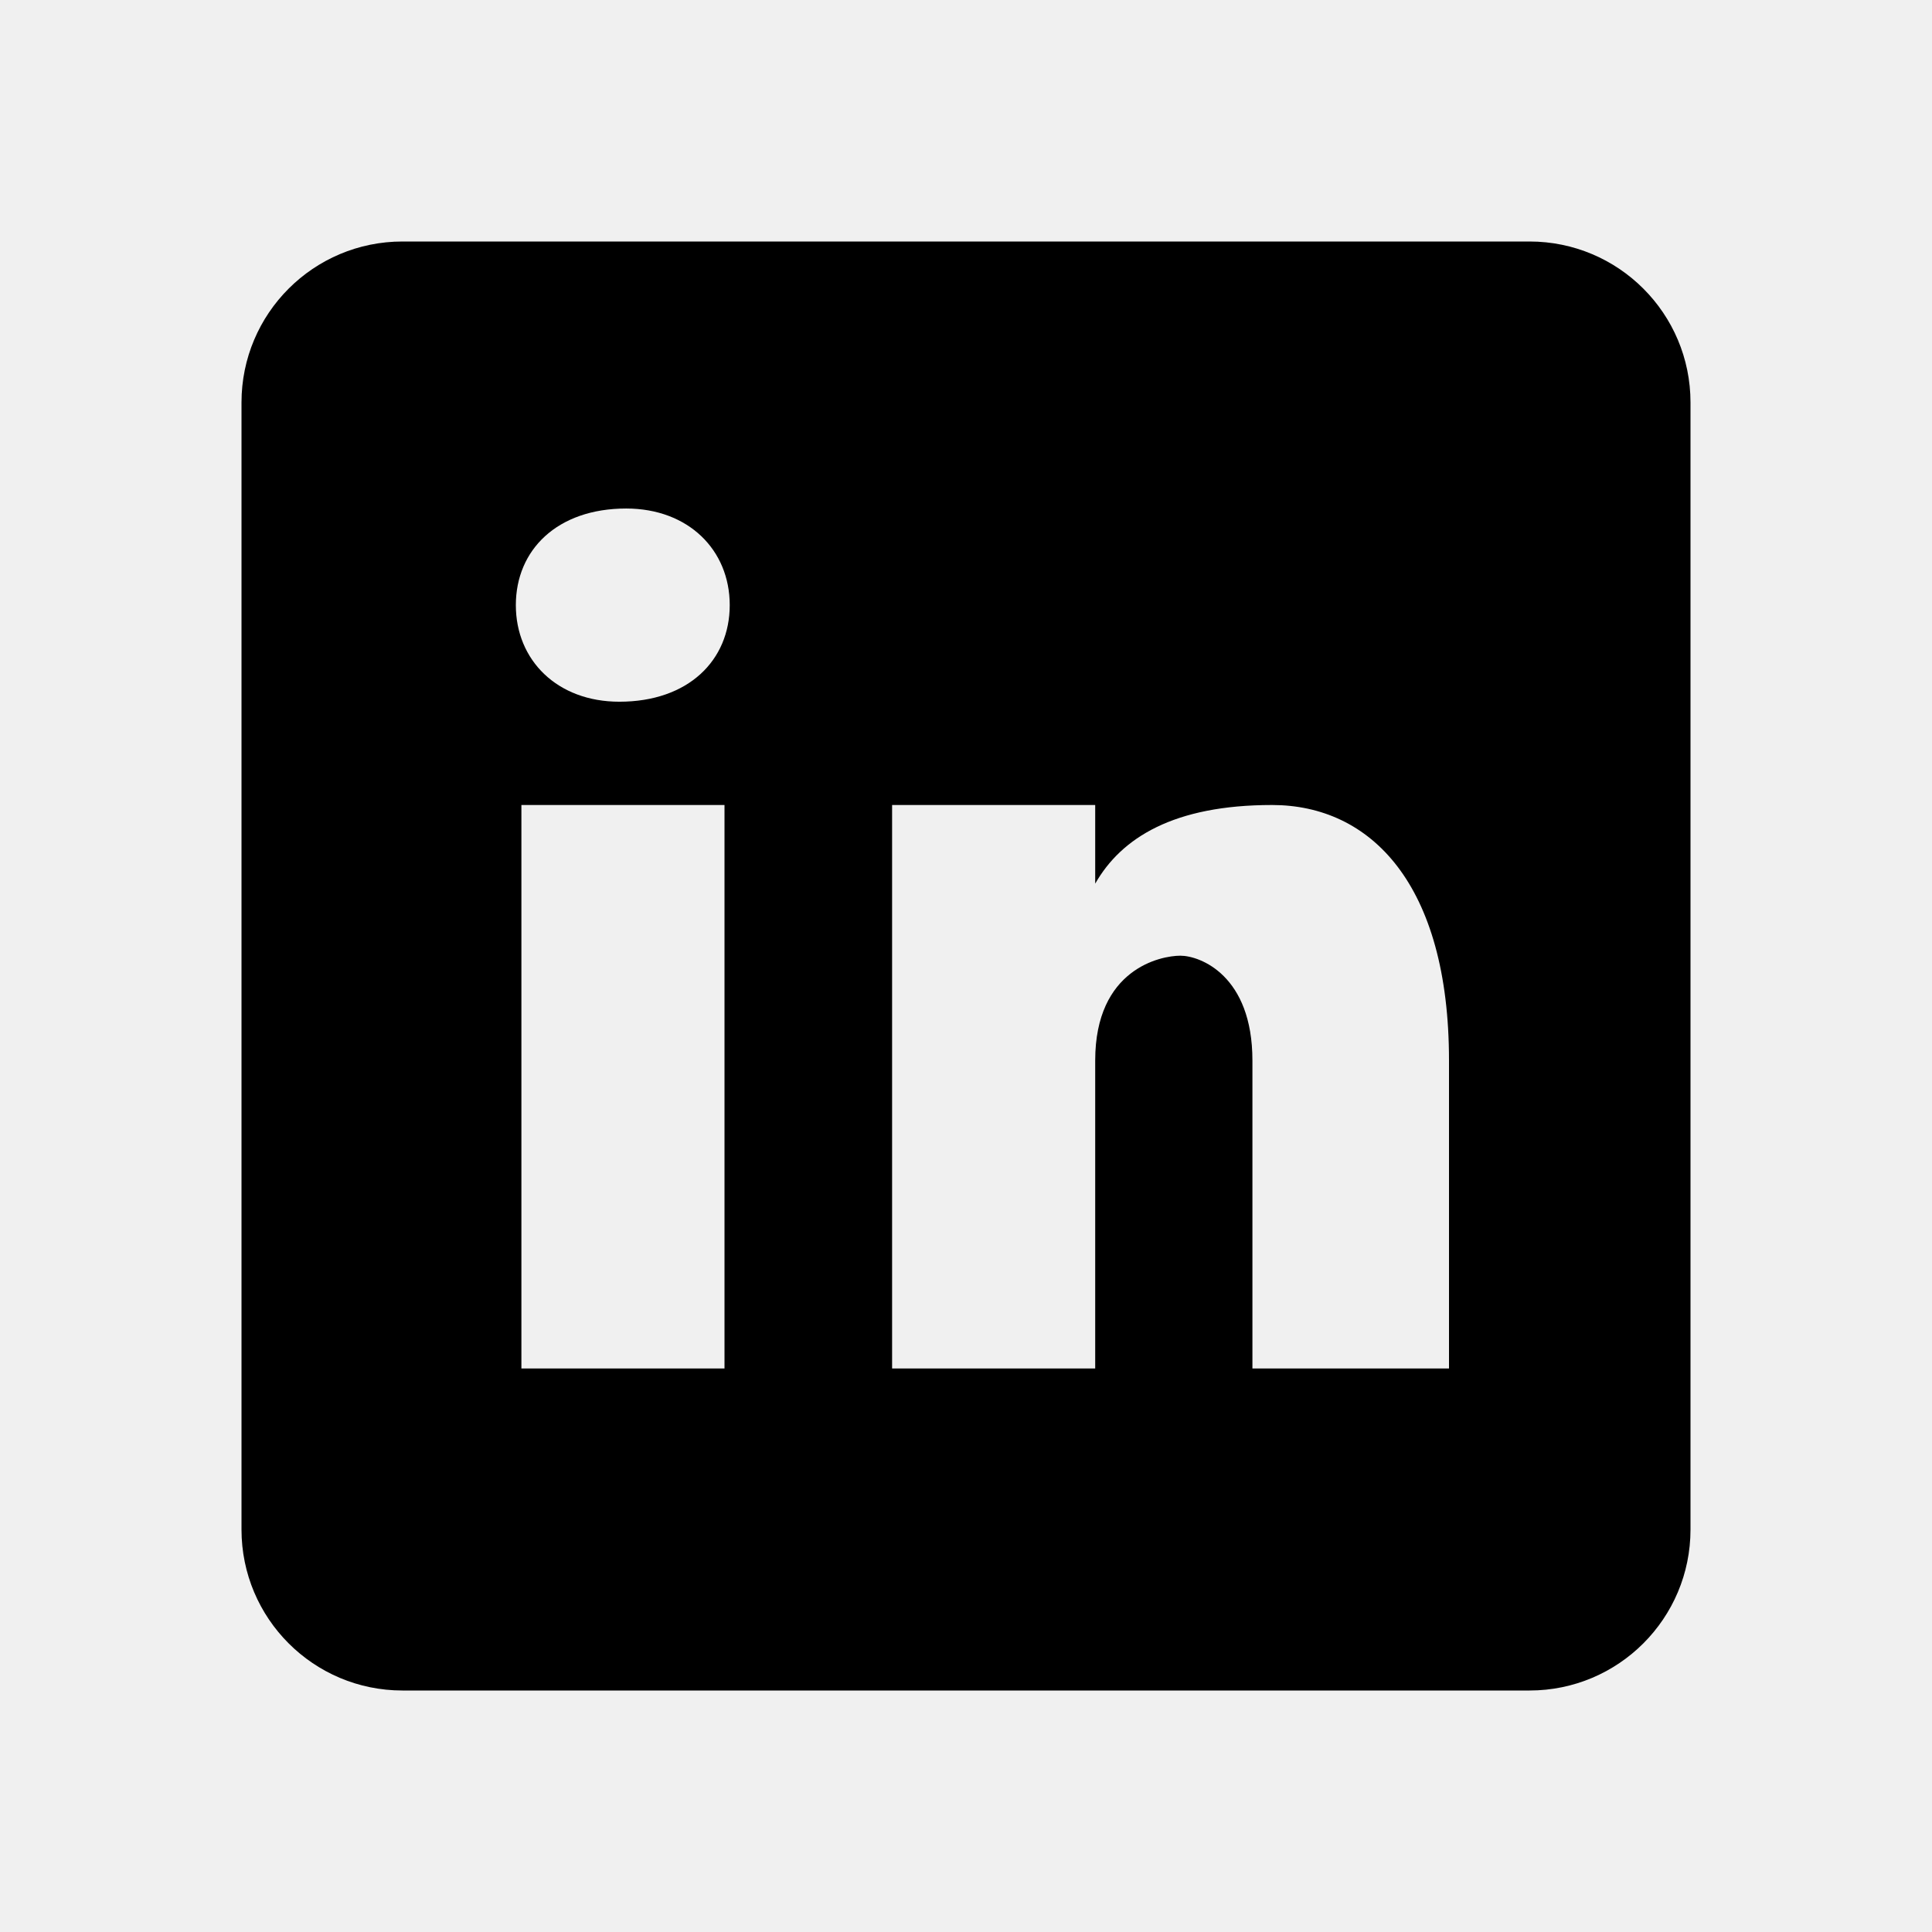
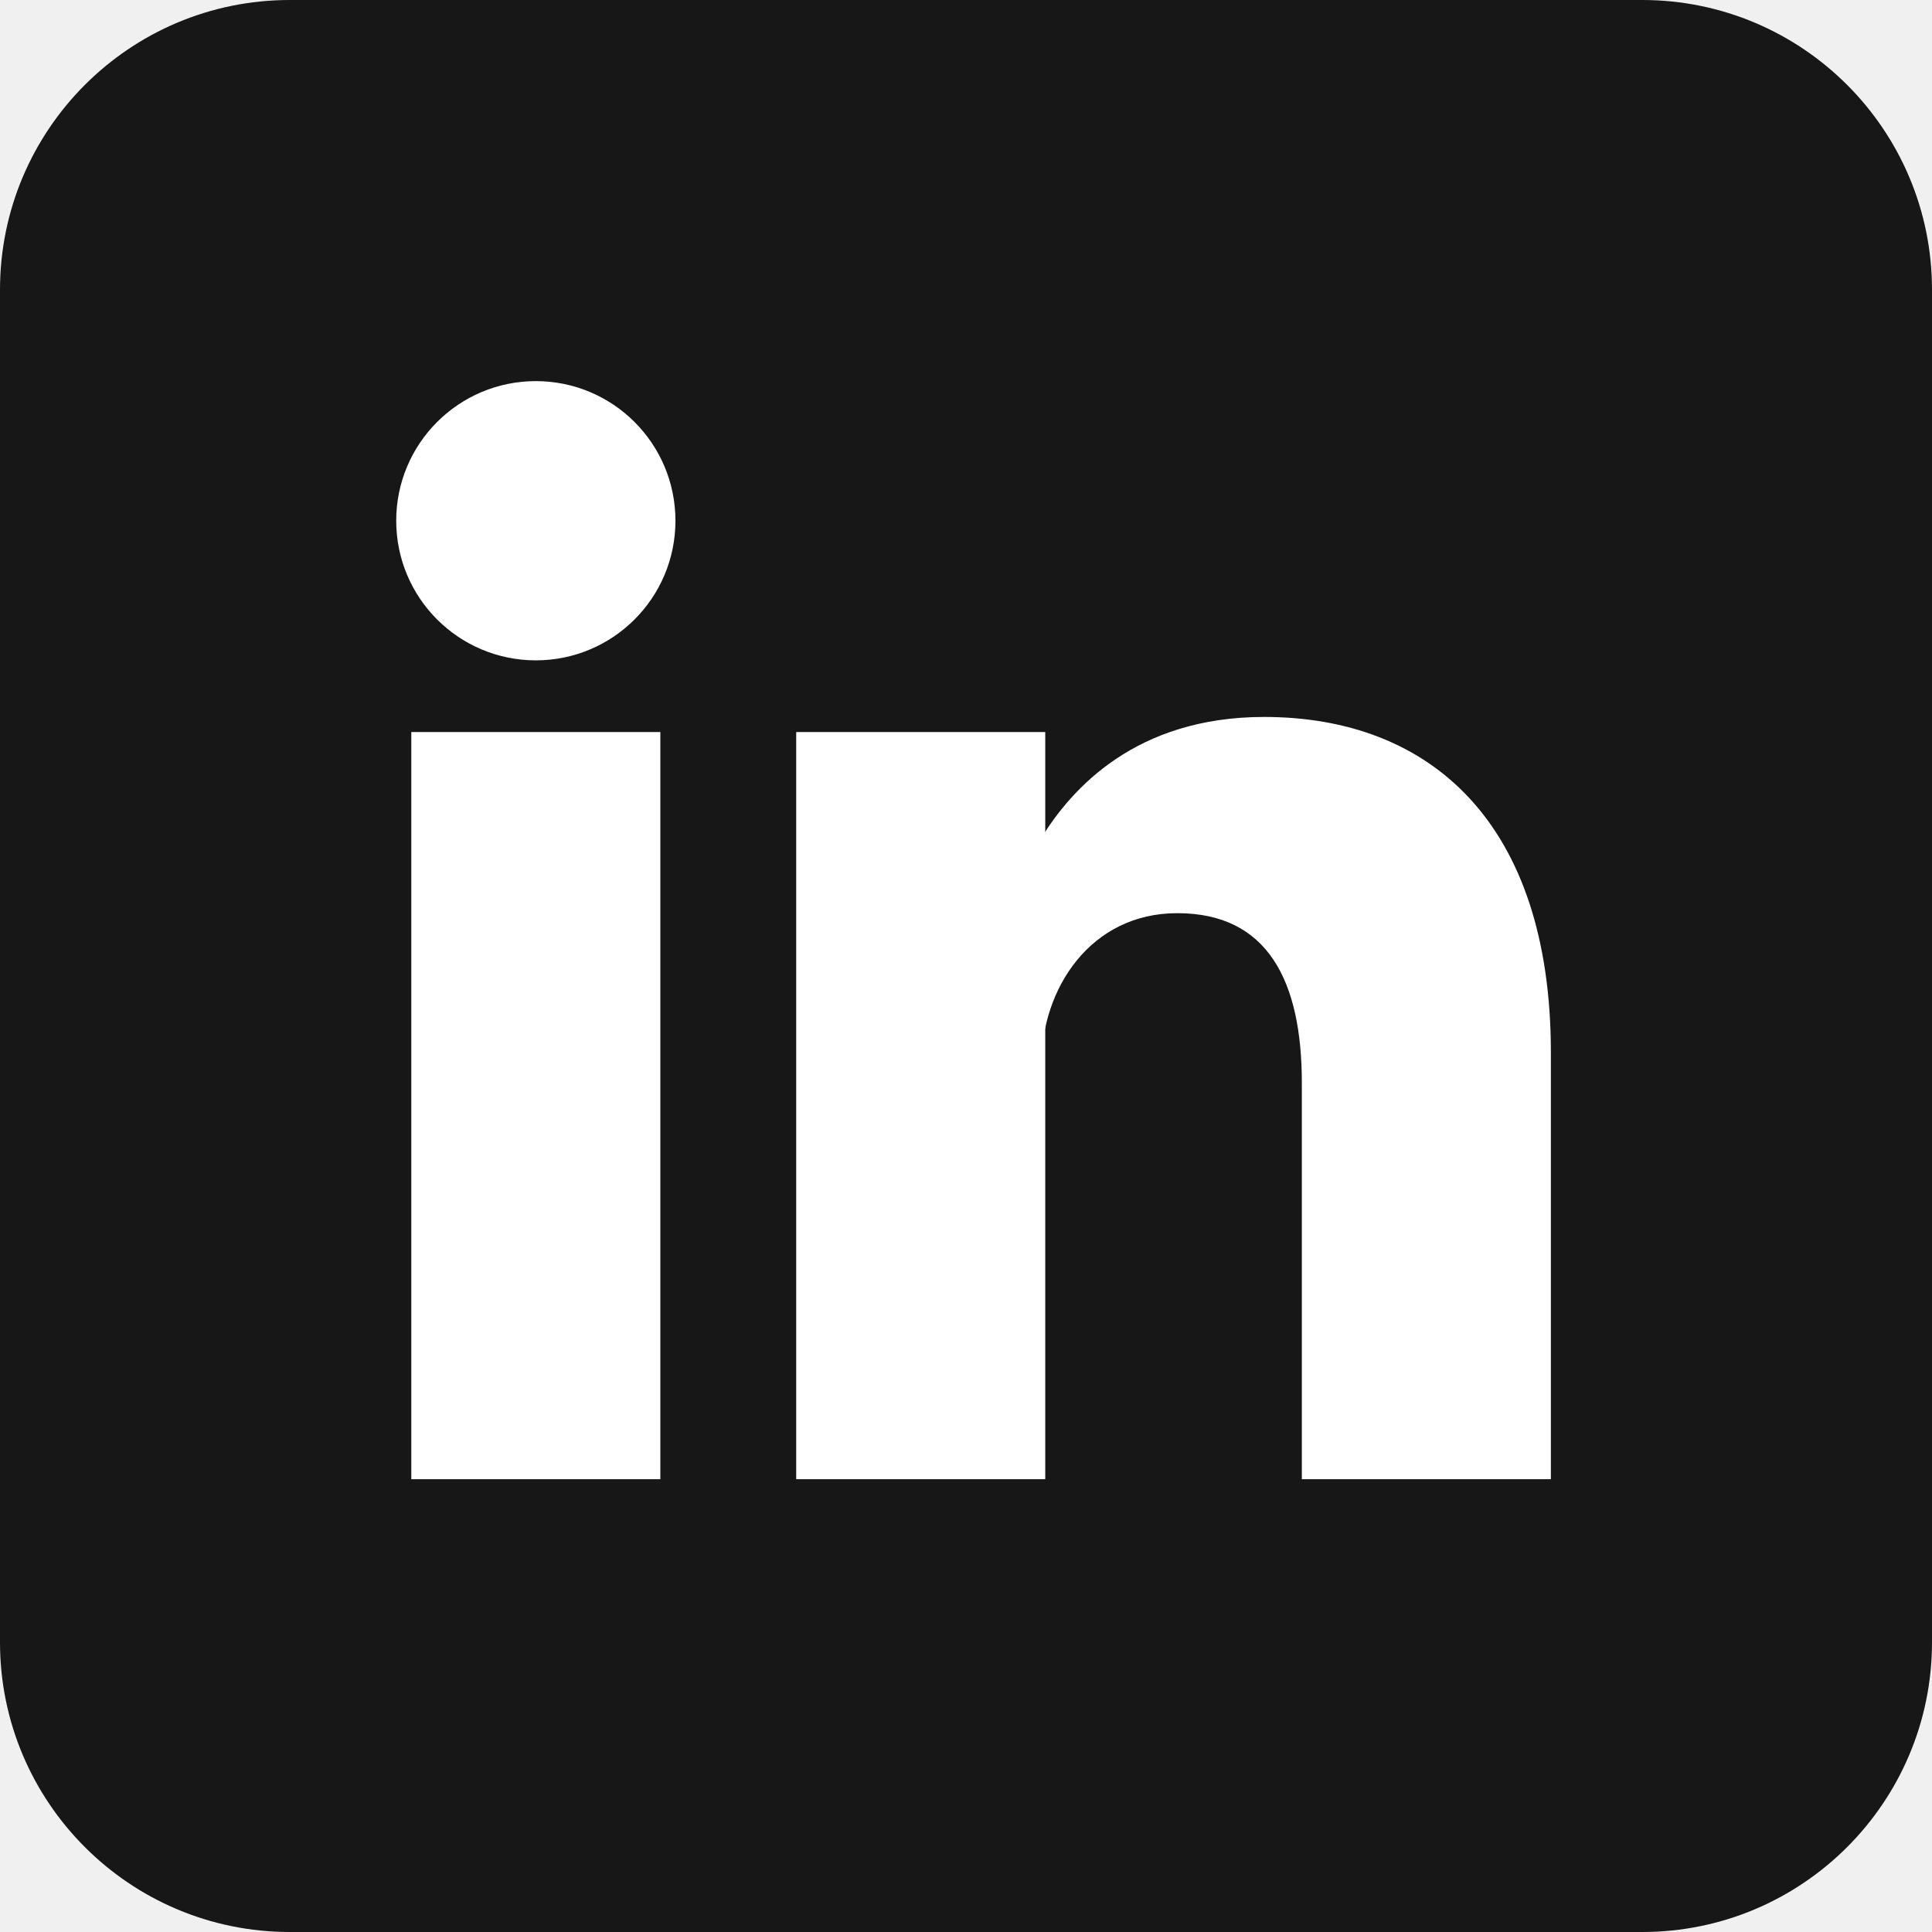
- <svg xmlns="http://www.w3.org/2000/svg" fill="#000000" viewBox="0 0 24 24" width="24px" height="24px">
-   <path d="M19,3H5C3.895,3,3,3.895,3,5v14c0,1.105,0.895,2,2,2h14c1.105,0,2-0.895,2-2V5C21,3.895,20.105,3,19,3z M9,17H6.477v-7H9 V17z M7.694,8.717c-0.771,0-1.286-0.514-1.286-1.2s0.514-1.2,1.371-1.2c0.771,0,1.286,0.514,1.286,1.2S8.551,8.717,7.694,8.717z M18,17h-2.442v-3.826c0-1.058-0.651-1.302-0.895-1.302s-1.058,0.163-1.058,1.302c0,0.163,0,3.826,0,3.826h-2.523v-7h2.523v0.977 C13.93,10.407,14.581,10,15.802,10C17.023,10,18,10.977,18,13.174V17z" />
+ <svg xmlns="http://www.w3.org/2000/svg" aria-label="LinkedIn" role="img" viewBox="0 0 512 512" fill="#fff">
+   <rect width="512" height="512" rx="15%" fill="#181717" />
+   <circle cx="142" cy="138" r="37" />
+   <path stroke="#fff" stroke-width="66" d="M244 194v198M142 194v198" />
+   <path d="M276 282c0-20 13-40 36-40 24 0 33 18 33 45v105h66V279c0-61-32-89-76-89-34 0-51 19-59 32" />
</svg>
